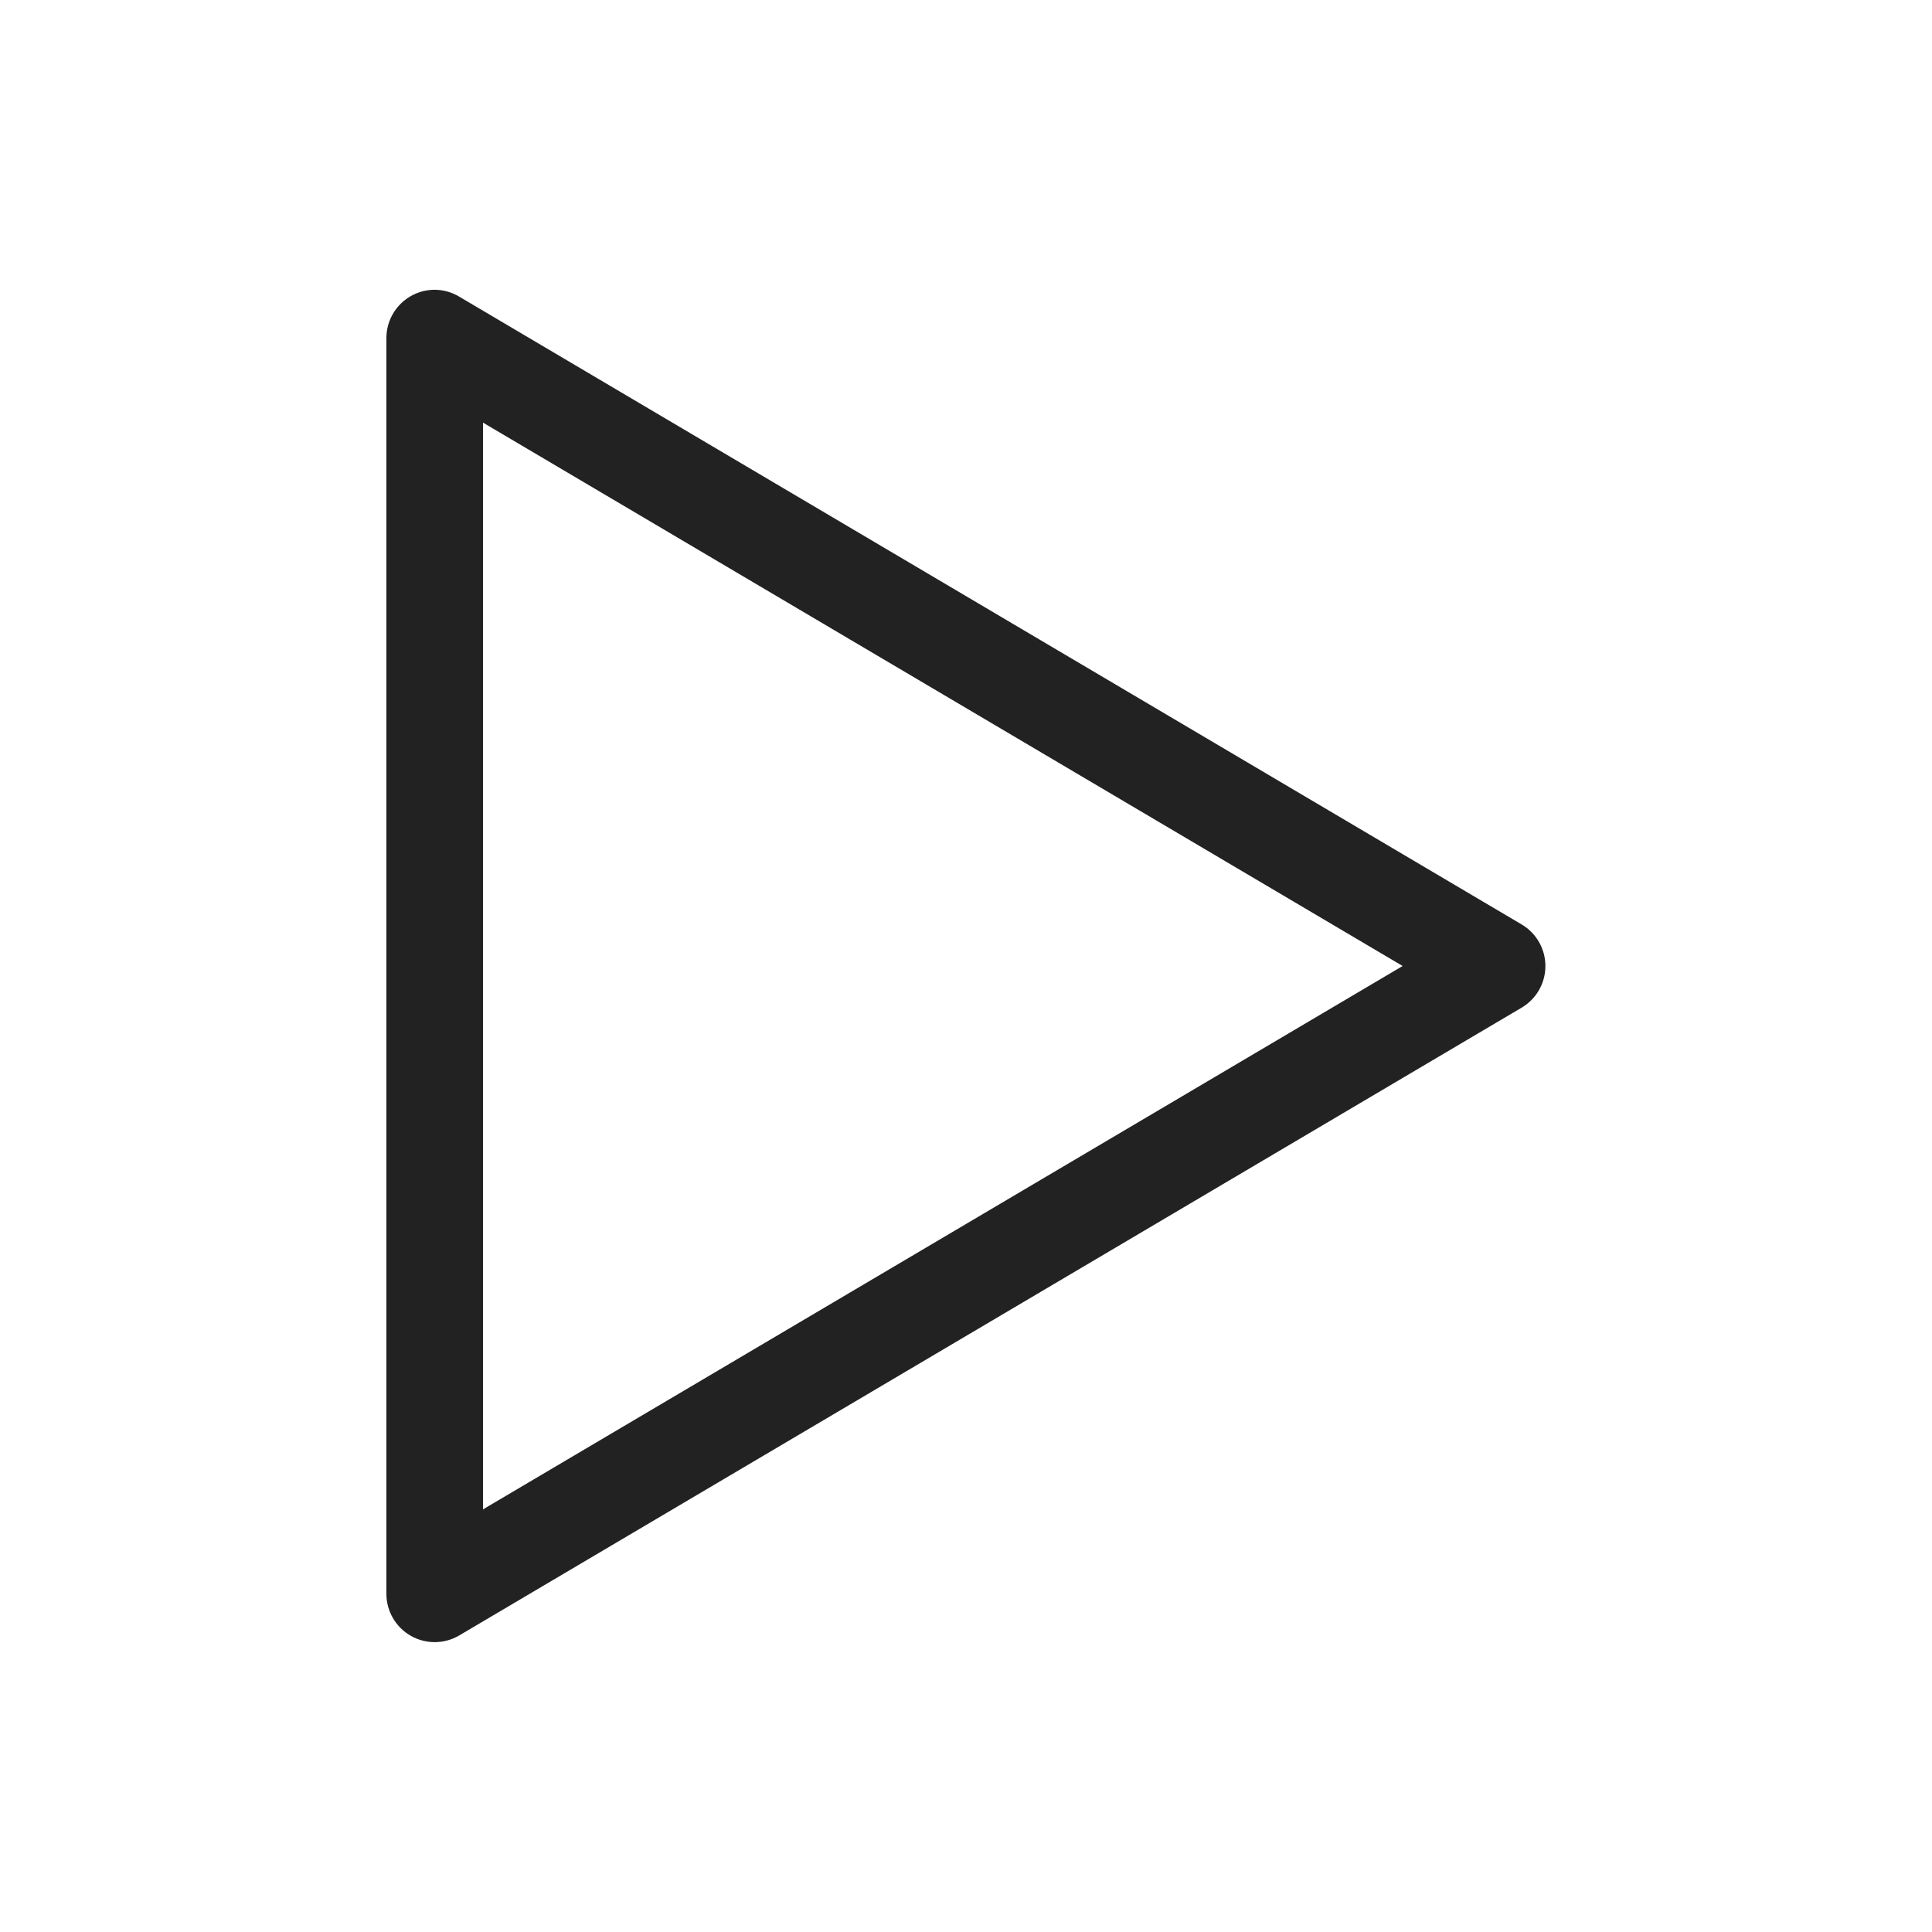
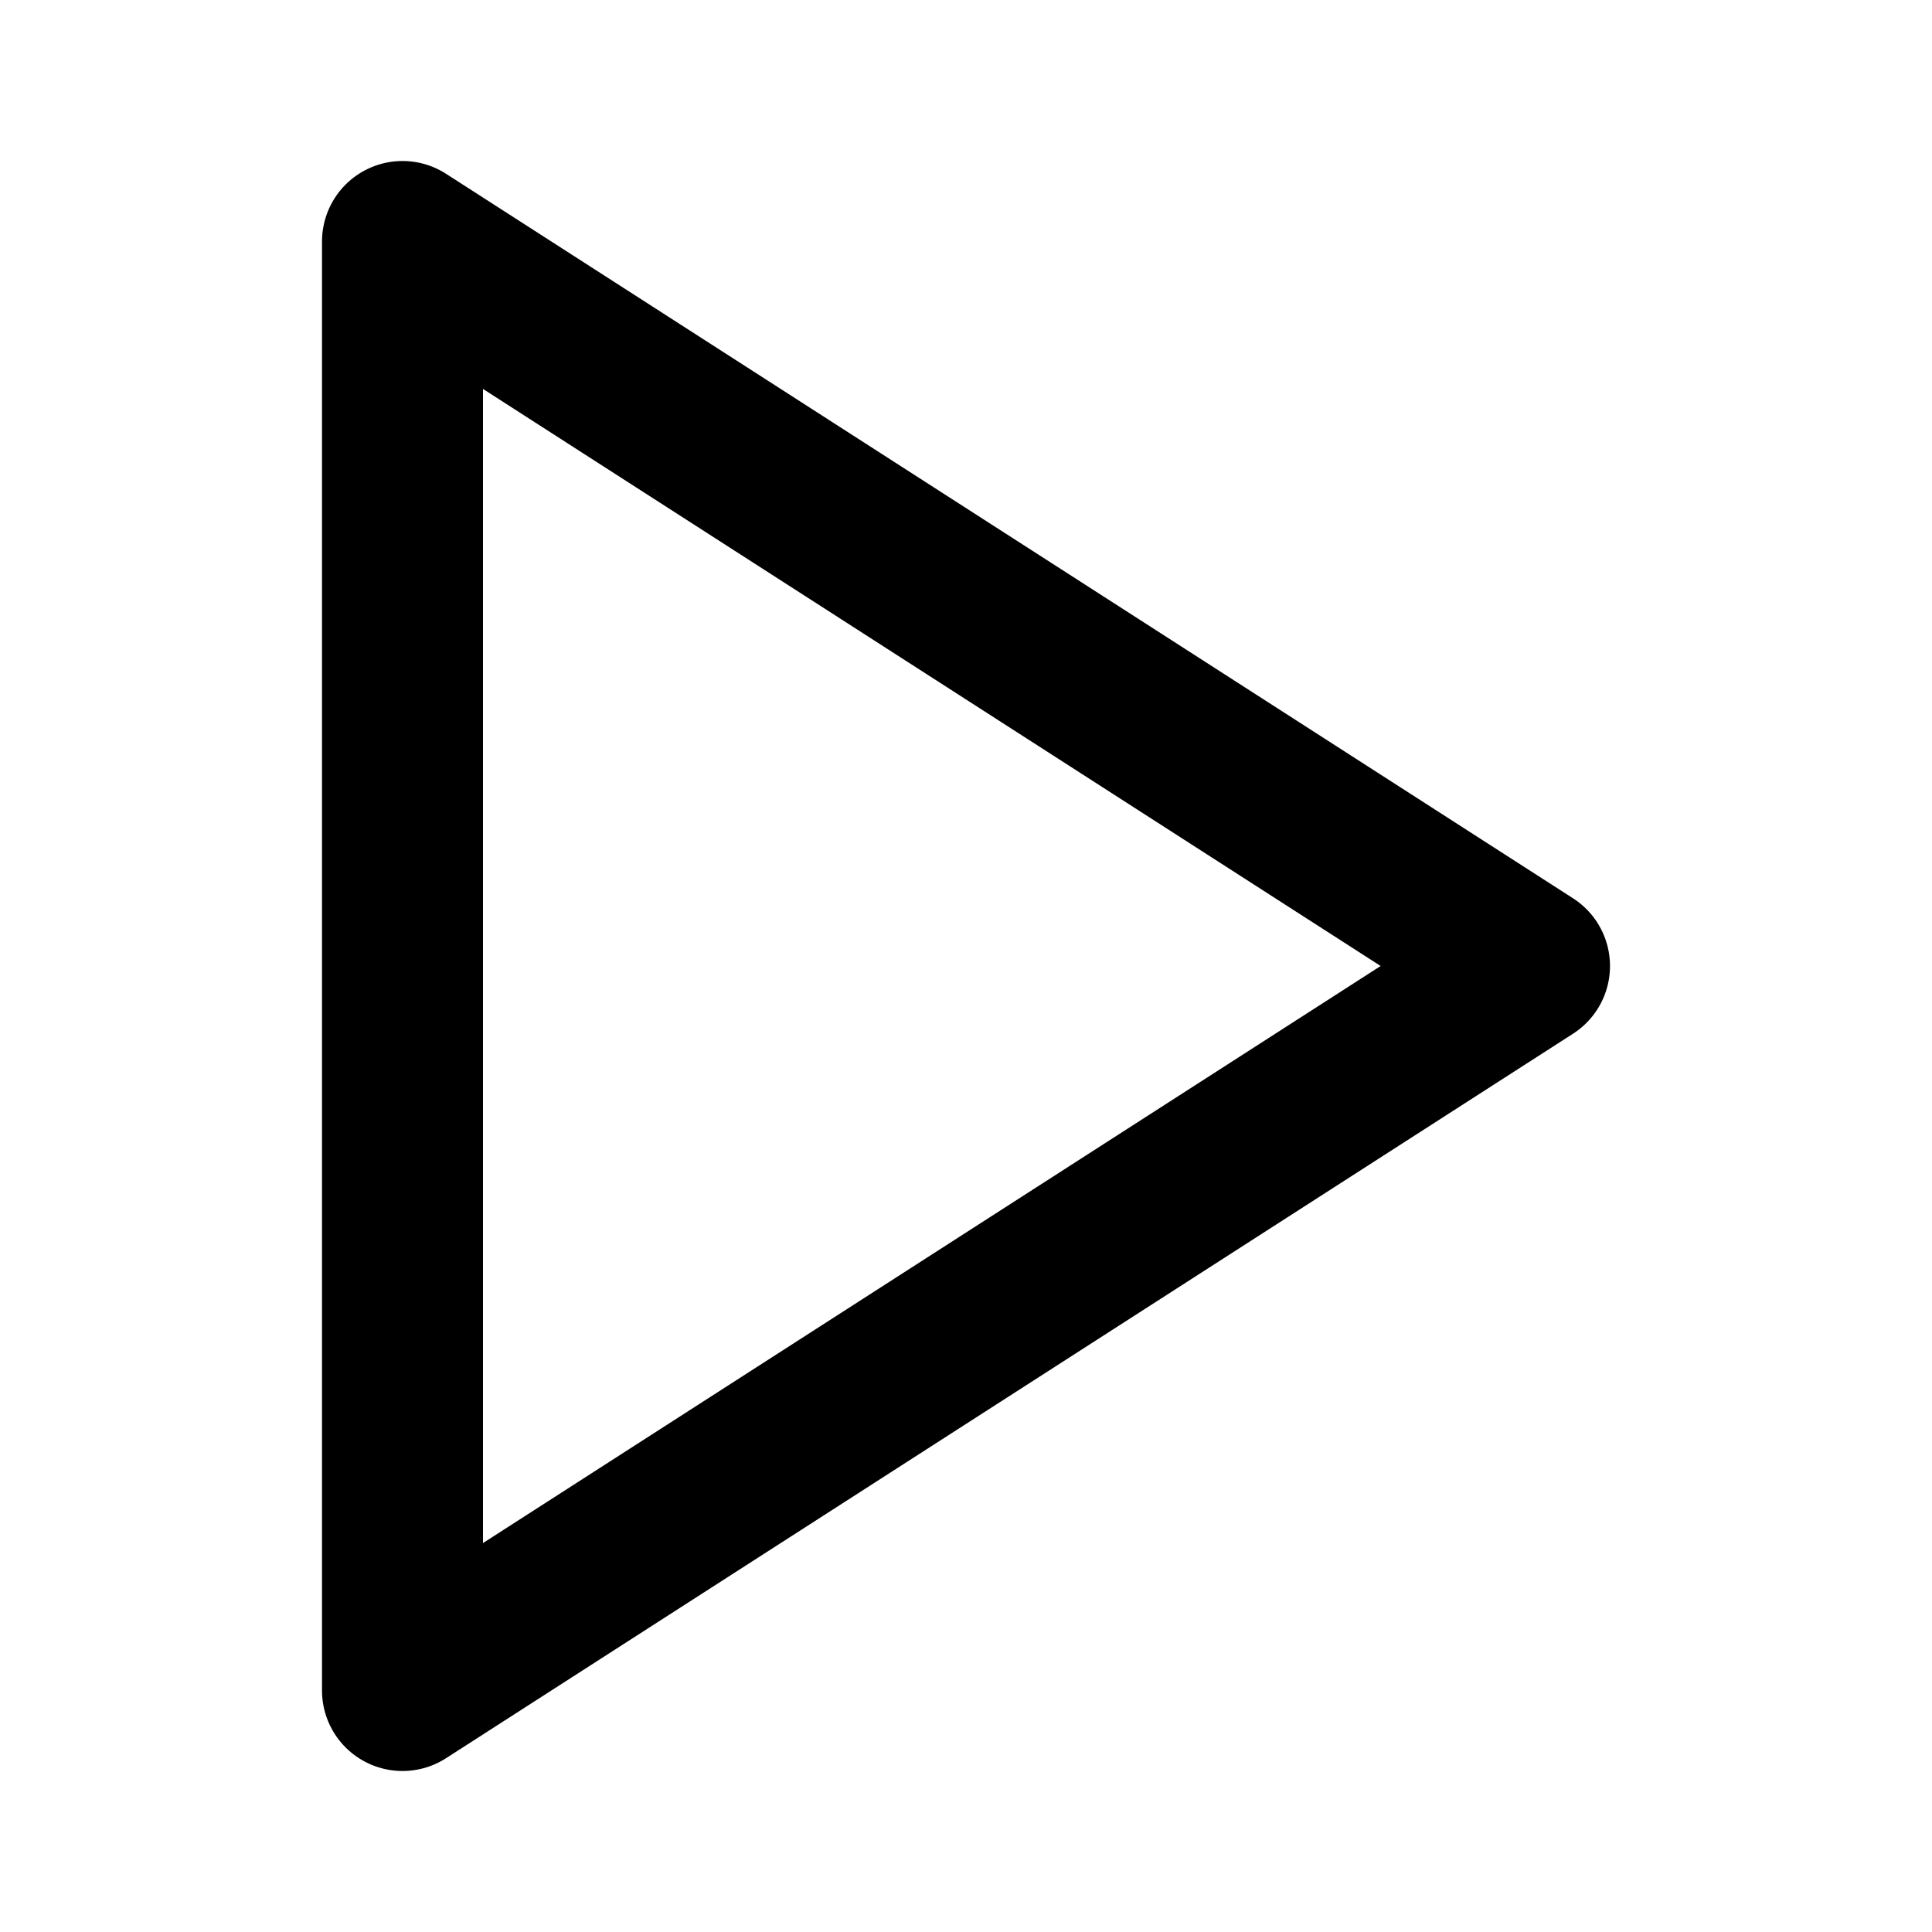
- <svg xmlns="http://www.w3.org/2000/svg" height="20" version="1.1" viewBox="0 0 20 20" width="20">
-   <g id="layer1">
-     <path d="M 4.518,3 A 0.5,0.5 0 0 0 4,3.5 v 13 a 0.5,0.5 0 0 0 0.754,0.43 l 11,-6.5 a 0.5,0.5 0 0 0 0,-0.859 l -11,-6.5 A 0.5,0.5 0 0 0 4.518,3 Z M 5,4.375 14.52,10 5,15.625 Z" style="fill:#222222; fill-opacity:1; stroke:none; stroke-width:0px;" />
-   </g>
+ <svg xmlns="http://www.w3.org/2000/svg" class="feather feather-play" fill="none" height="24" stroke="currentColor" stroke-linecap="round" stroke-linejoin="round" stroke-width="2" viewBox="0 0 24 24" width="24">
+   <polygon points="5 3 19 12 5 21 5 3" />
</svg>
